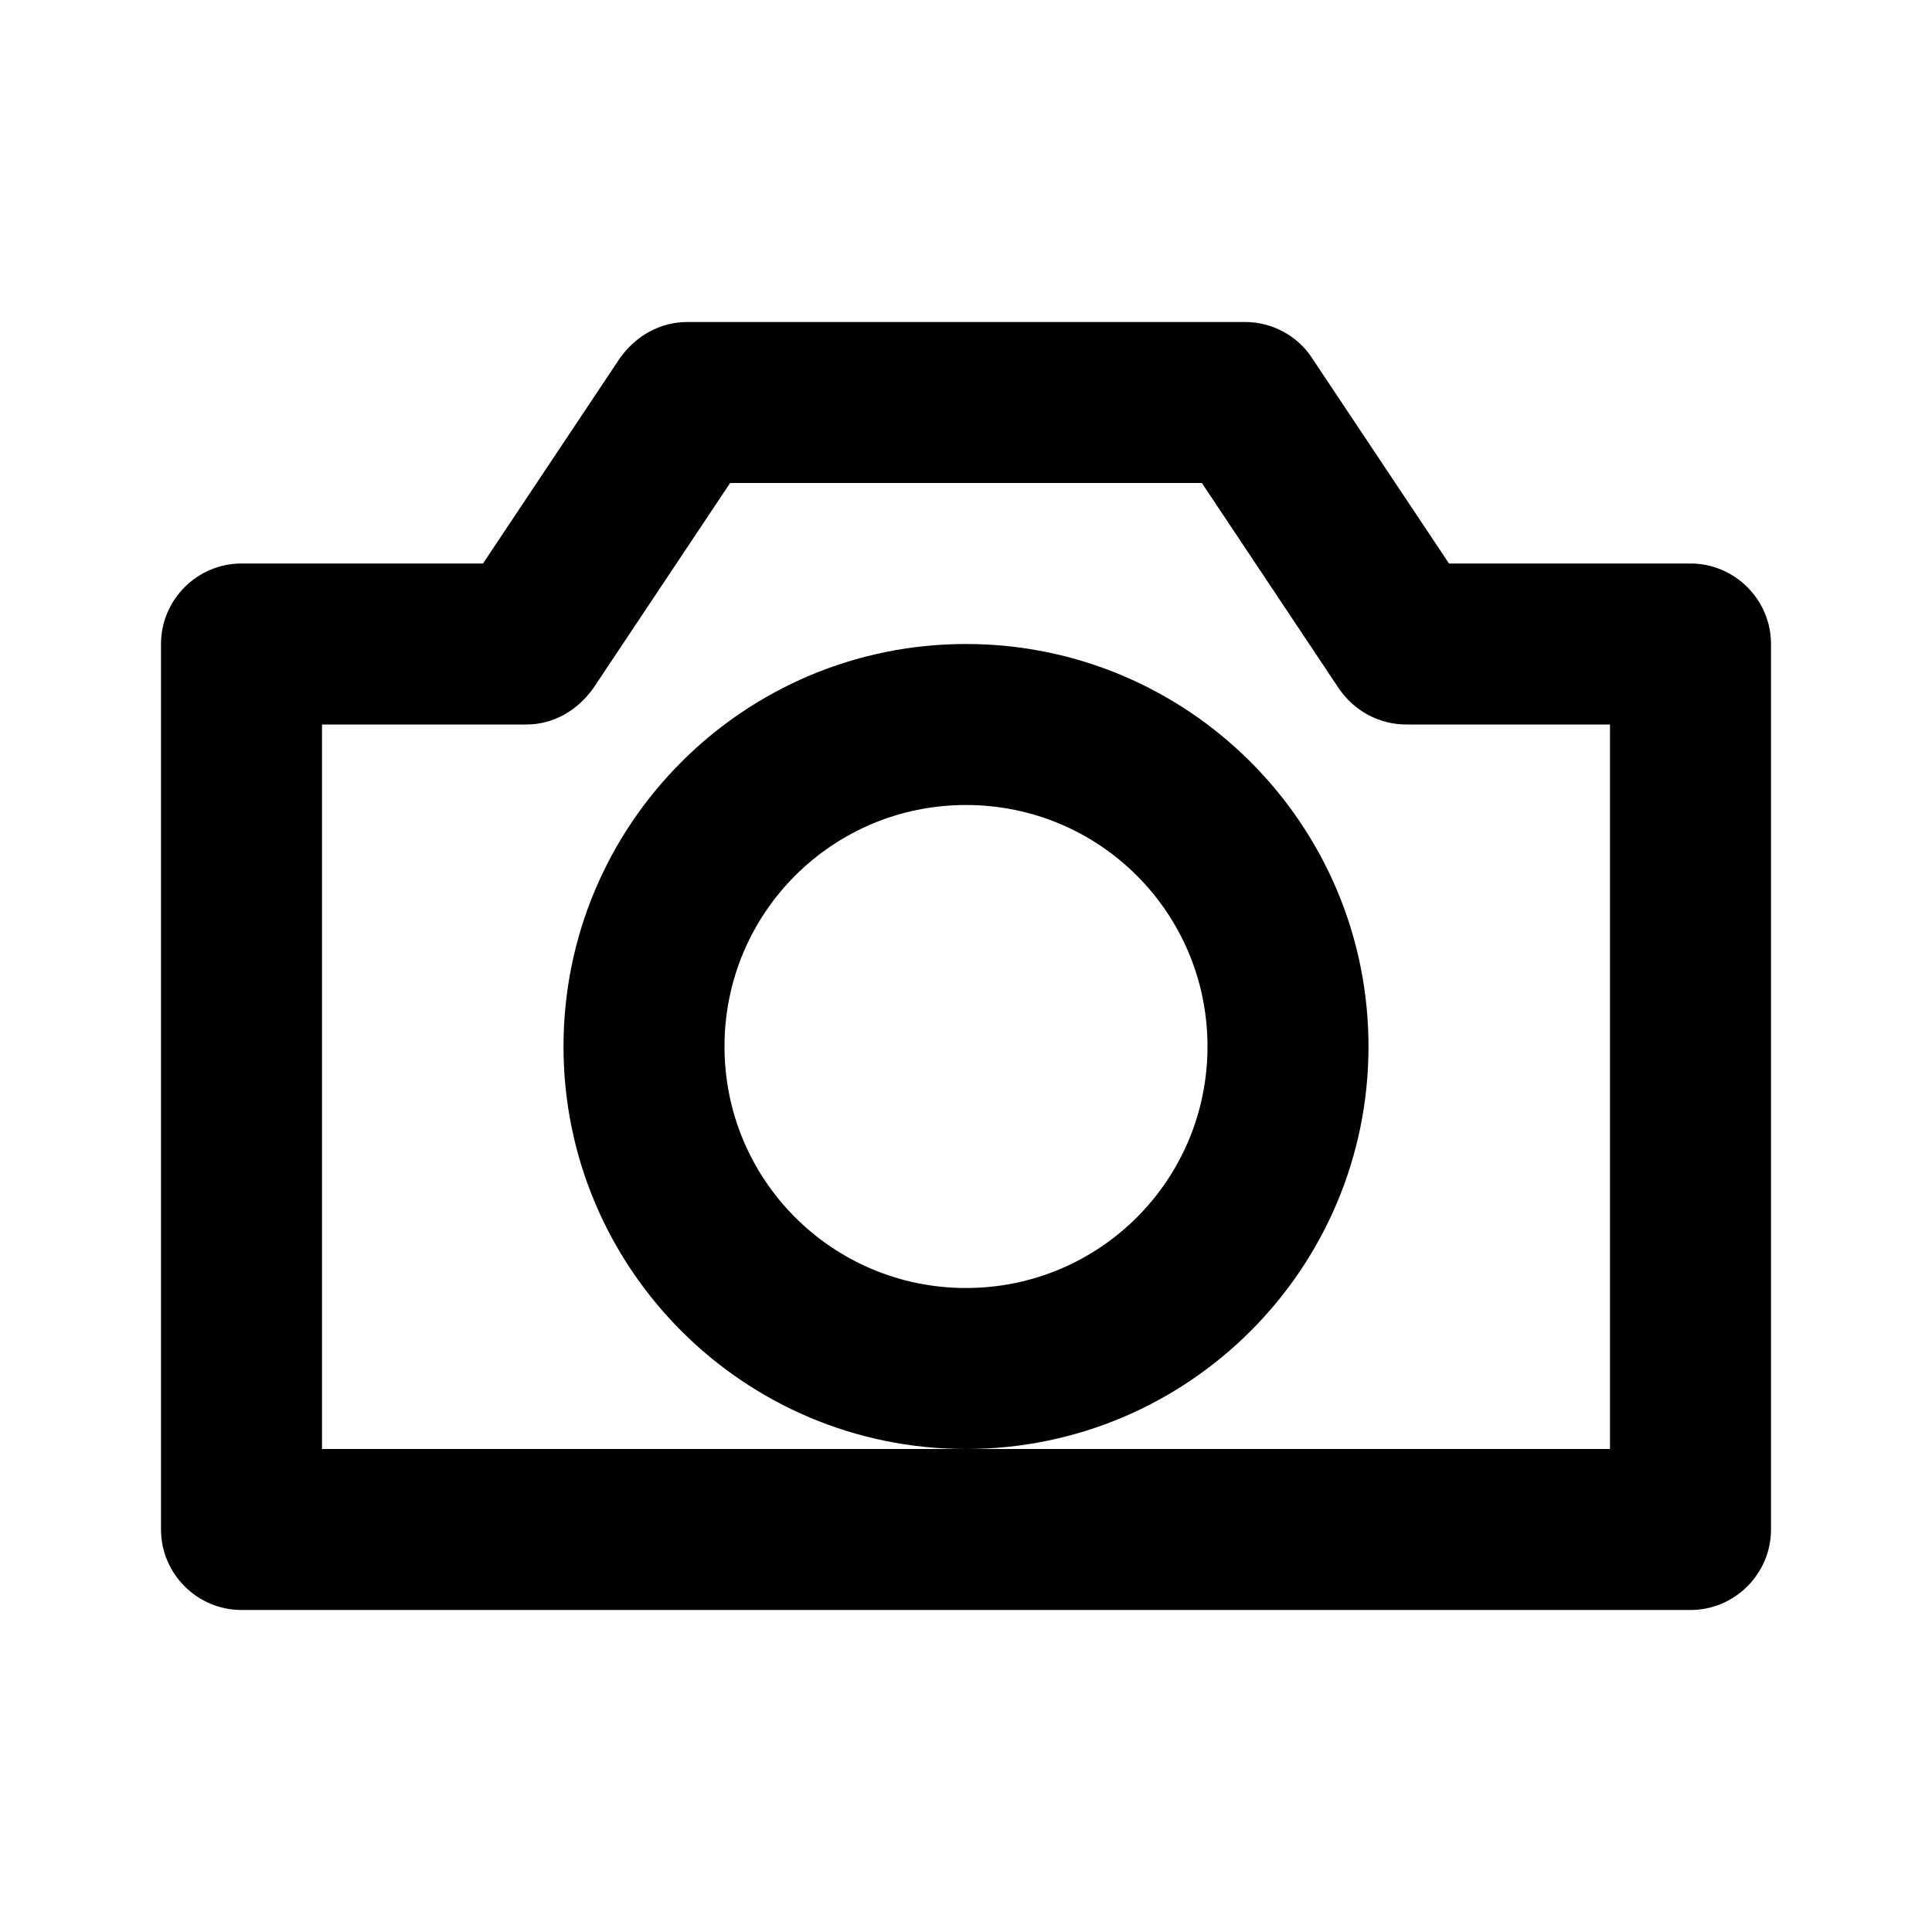
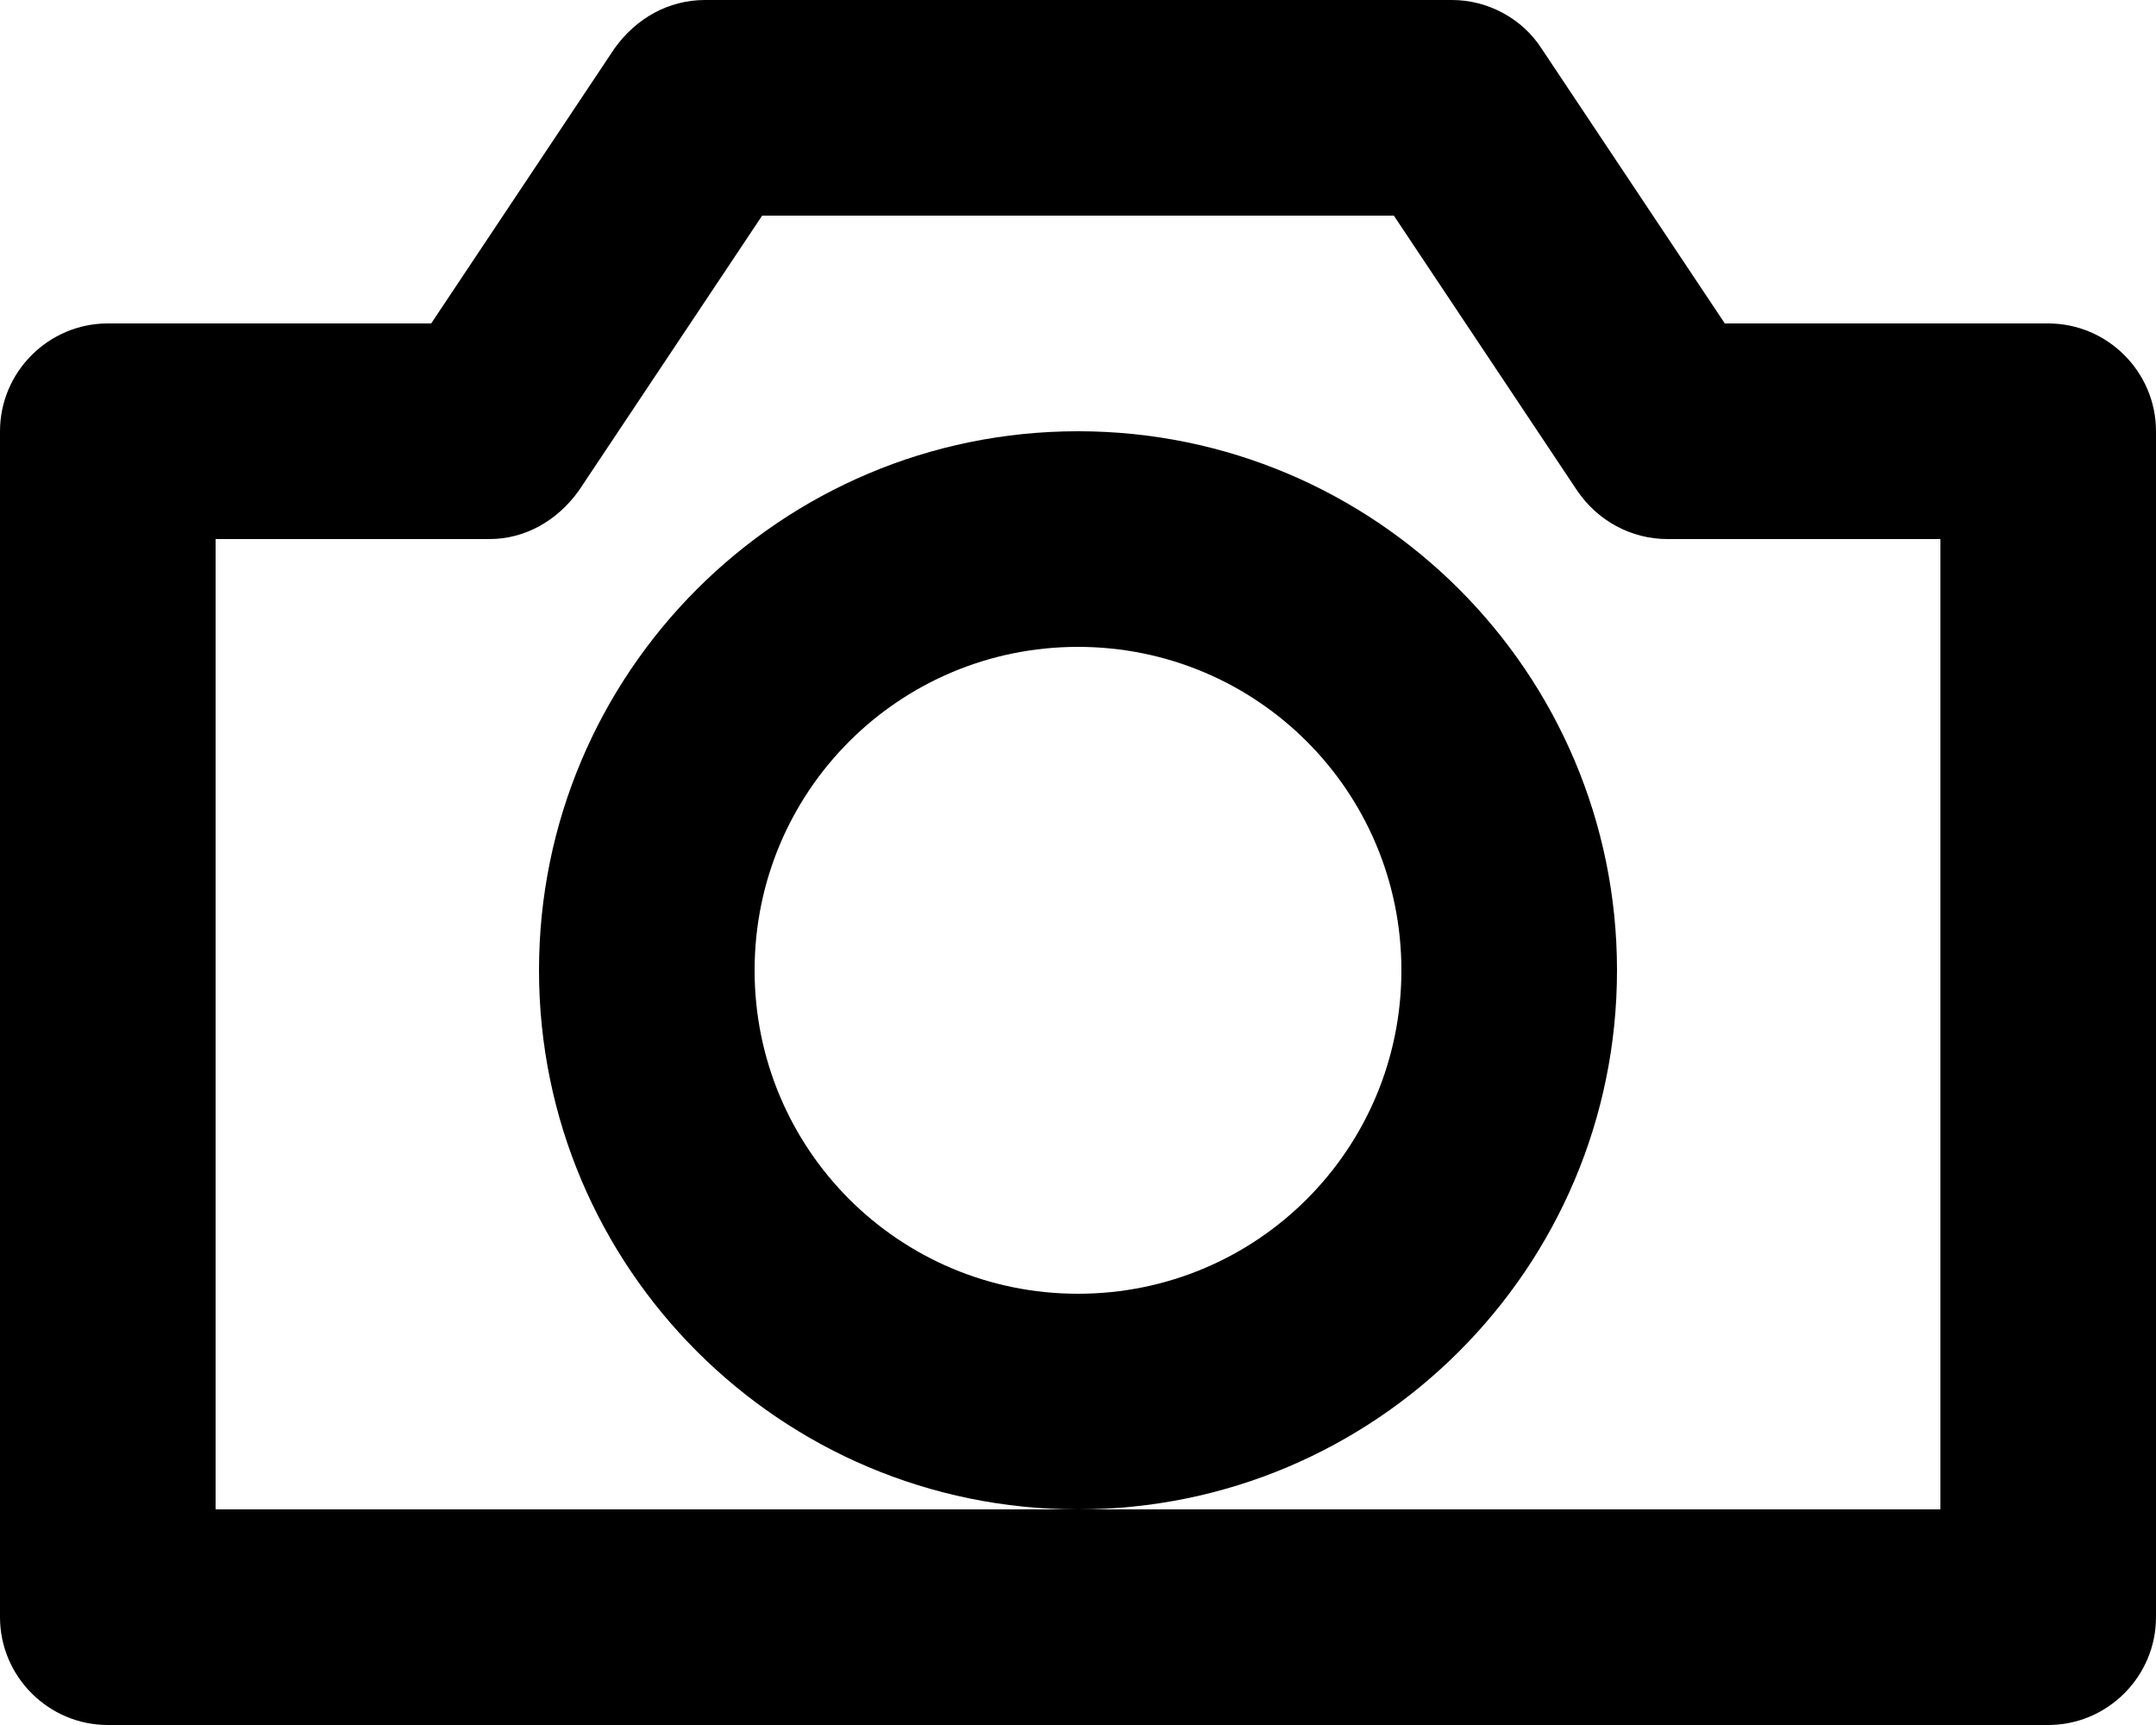
- <svg xmlns="http://www.w3.org/2000/svg" viewBox="0 0 24 24">
-   <path d="M3 7h3l1.7-2.55c.2-.28.5-.45.84-.45h6.93c.33 0 .65.17.83.45L18 7h3c.55 0 1 .45 1 1v11c0 .55-.45 1-1 1H3c-.55 0-1-.45-1-1V8c0-.55.45-1 1-1zm1 11h16V9h-2.53c-.34 0-.65-.17-.84-.45L14.93 6H9.07l-1.7 2.55c-.2.28-.5.45-.83.45H4v9zm8 0c-2.76 0-5-2.24-5-5s2.24-5 5-5 5 2.24 5 5-2.24 5-5 5zm0-2c1.66 0 3-1.34 3-3s-1.34-3-3-3-3 1.34-3 3 1.34 3 3 3z" />
+ <svg xmlns="http://www.w3.org/2000/svg" viewBox="0 0 20 16">
+   <path d="M1 3h3L5.7.45c.2-.28.5-.45.84-.45h6.93c.33 0 .65.17.83.45L16 3h3c.55 0 1 .45 1 1v11c0 .55-.45 1-1 1H1c-.55 0-1-.45-1-1V4c0-.55.45-1 1-1zm1 11h16V5h-2.53c-.34 0-.65-.17-.84-.45L12.93 2H7.07l-1.7 2.55c-.2.28-.5.45-.83.45H2v9zm8 0c-2.76 0-5-2.24-5-5s2.24-5 5-5 5 2.24 5 5-2.24 5-5 5zm0-2c1.66 0 3-1.34 3-3s-1.34-3-3-3-3 1.34-3 3 1.34 3 3 3z" />
</svg>
